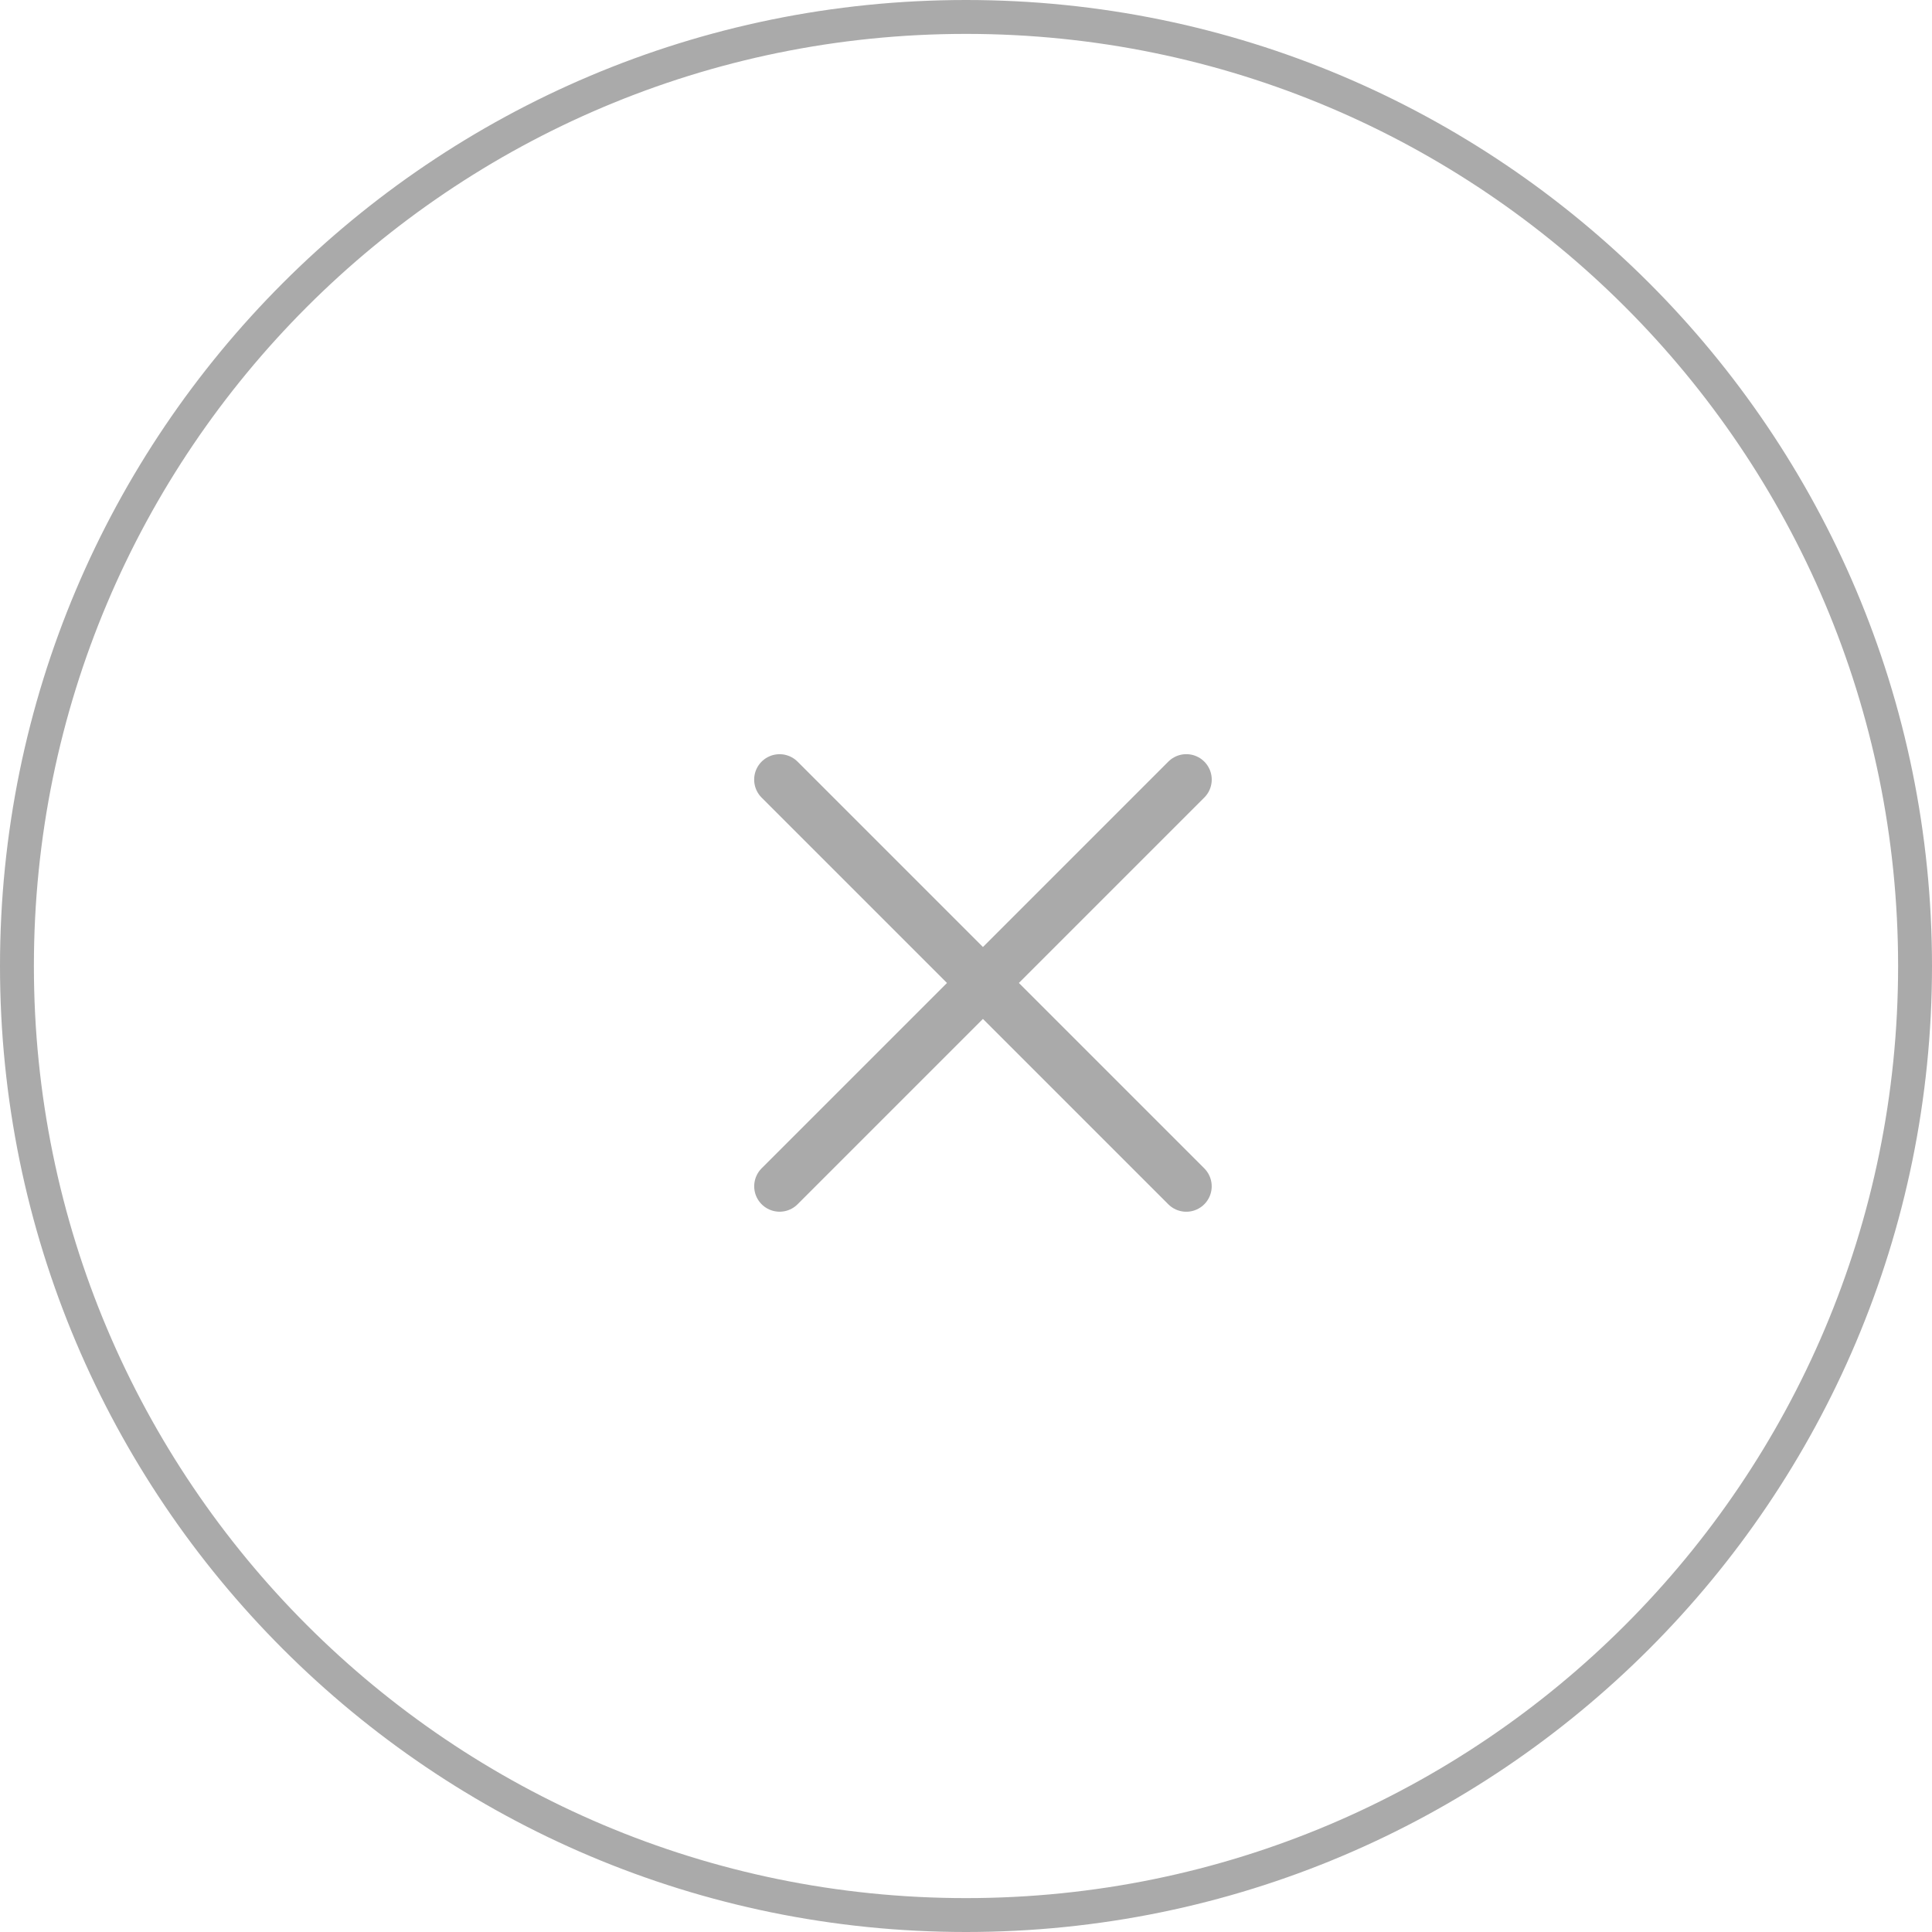
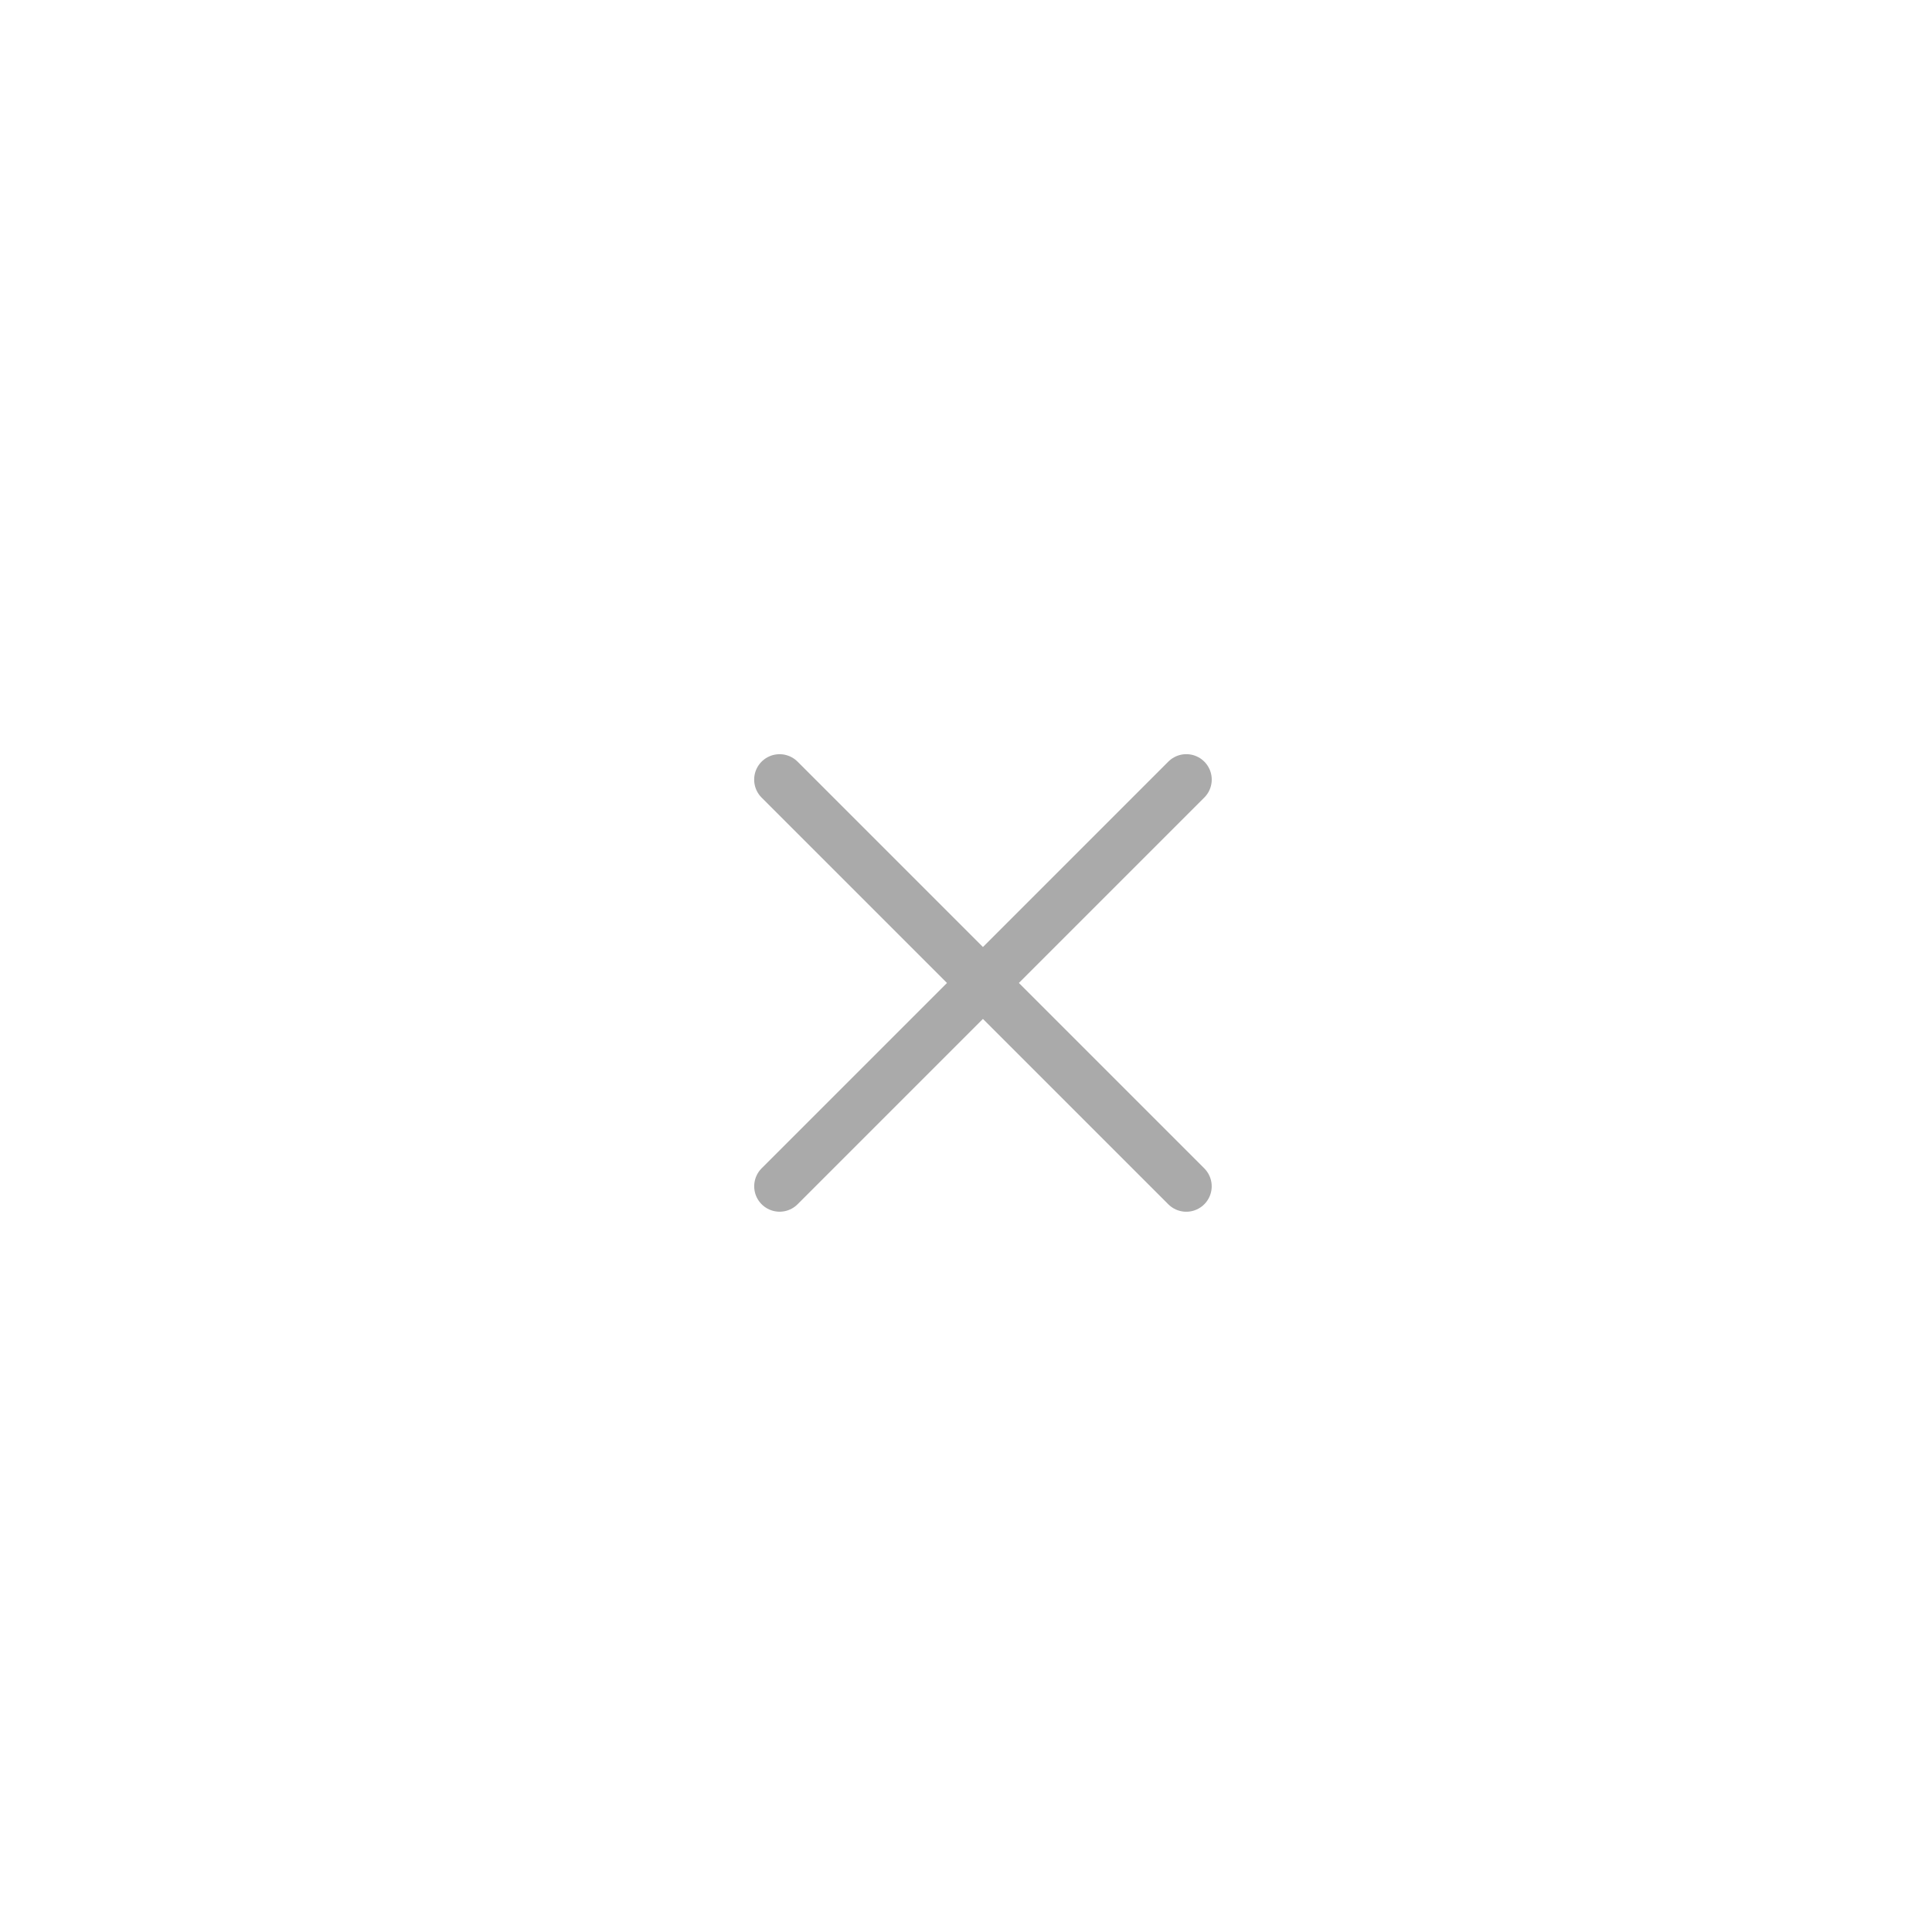
<svg xmlns="http://www.w3.org/2000/svg" width="57" height="57" viewBox="0 0 57 57" fill="none">
-   <circle cx="28.5" cy="28.5" r="28" stroke="#AAAAAA" />
  <path d="M35 23L23.001 34.999M34.999 35L23 23.001" stroke="#AAAAAA" stroke-width="1.5" stroke-linecap="round" stroke-linejoin="round" />
</svg>
